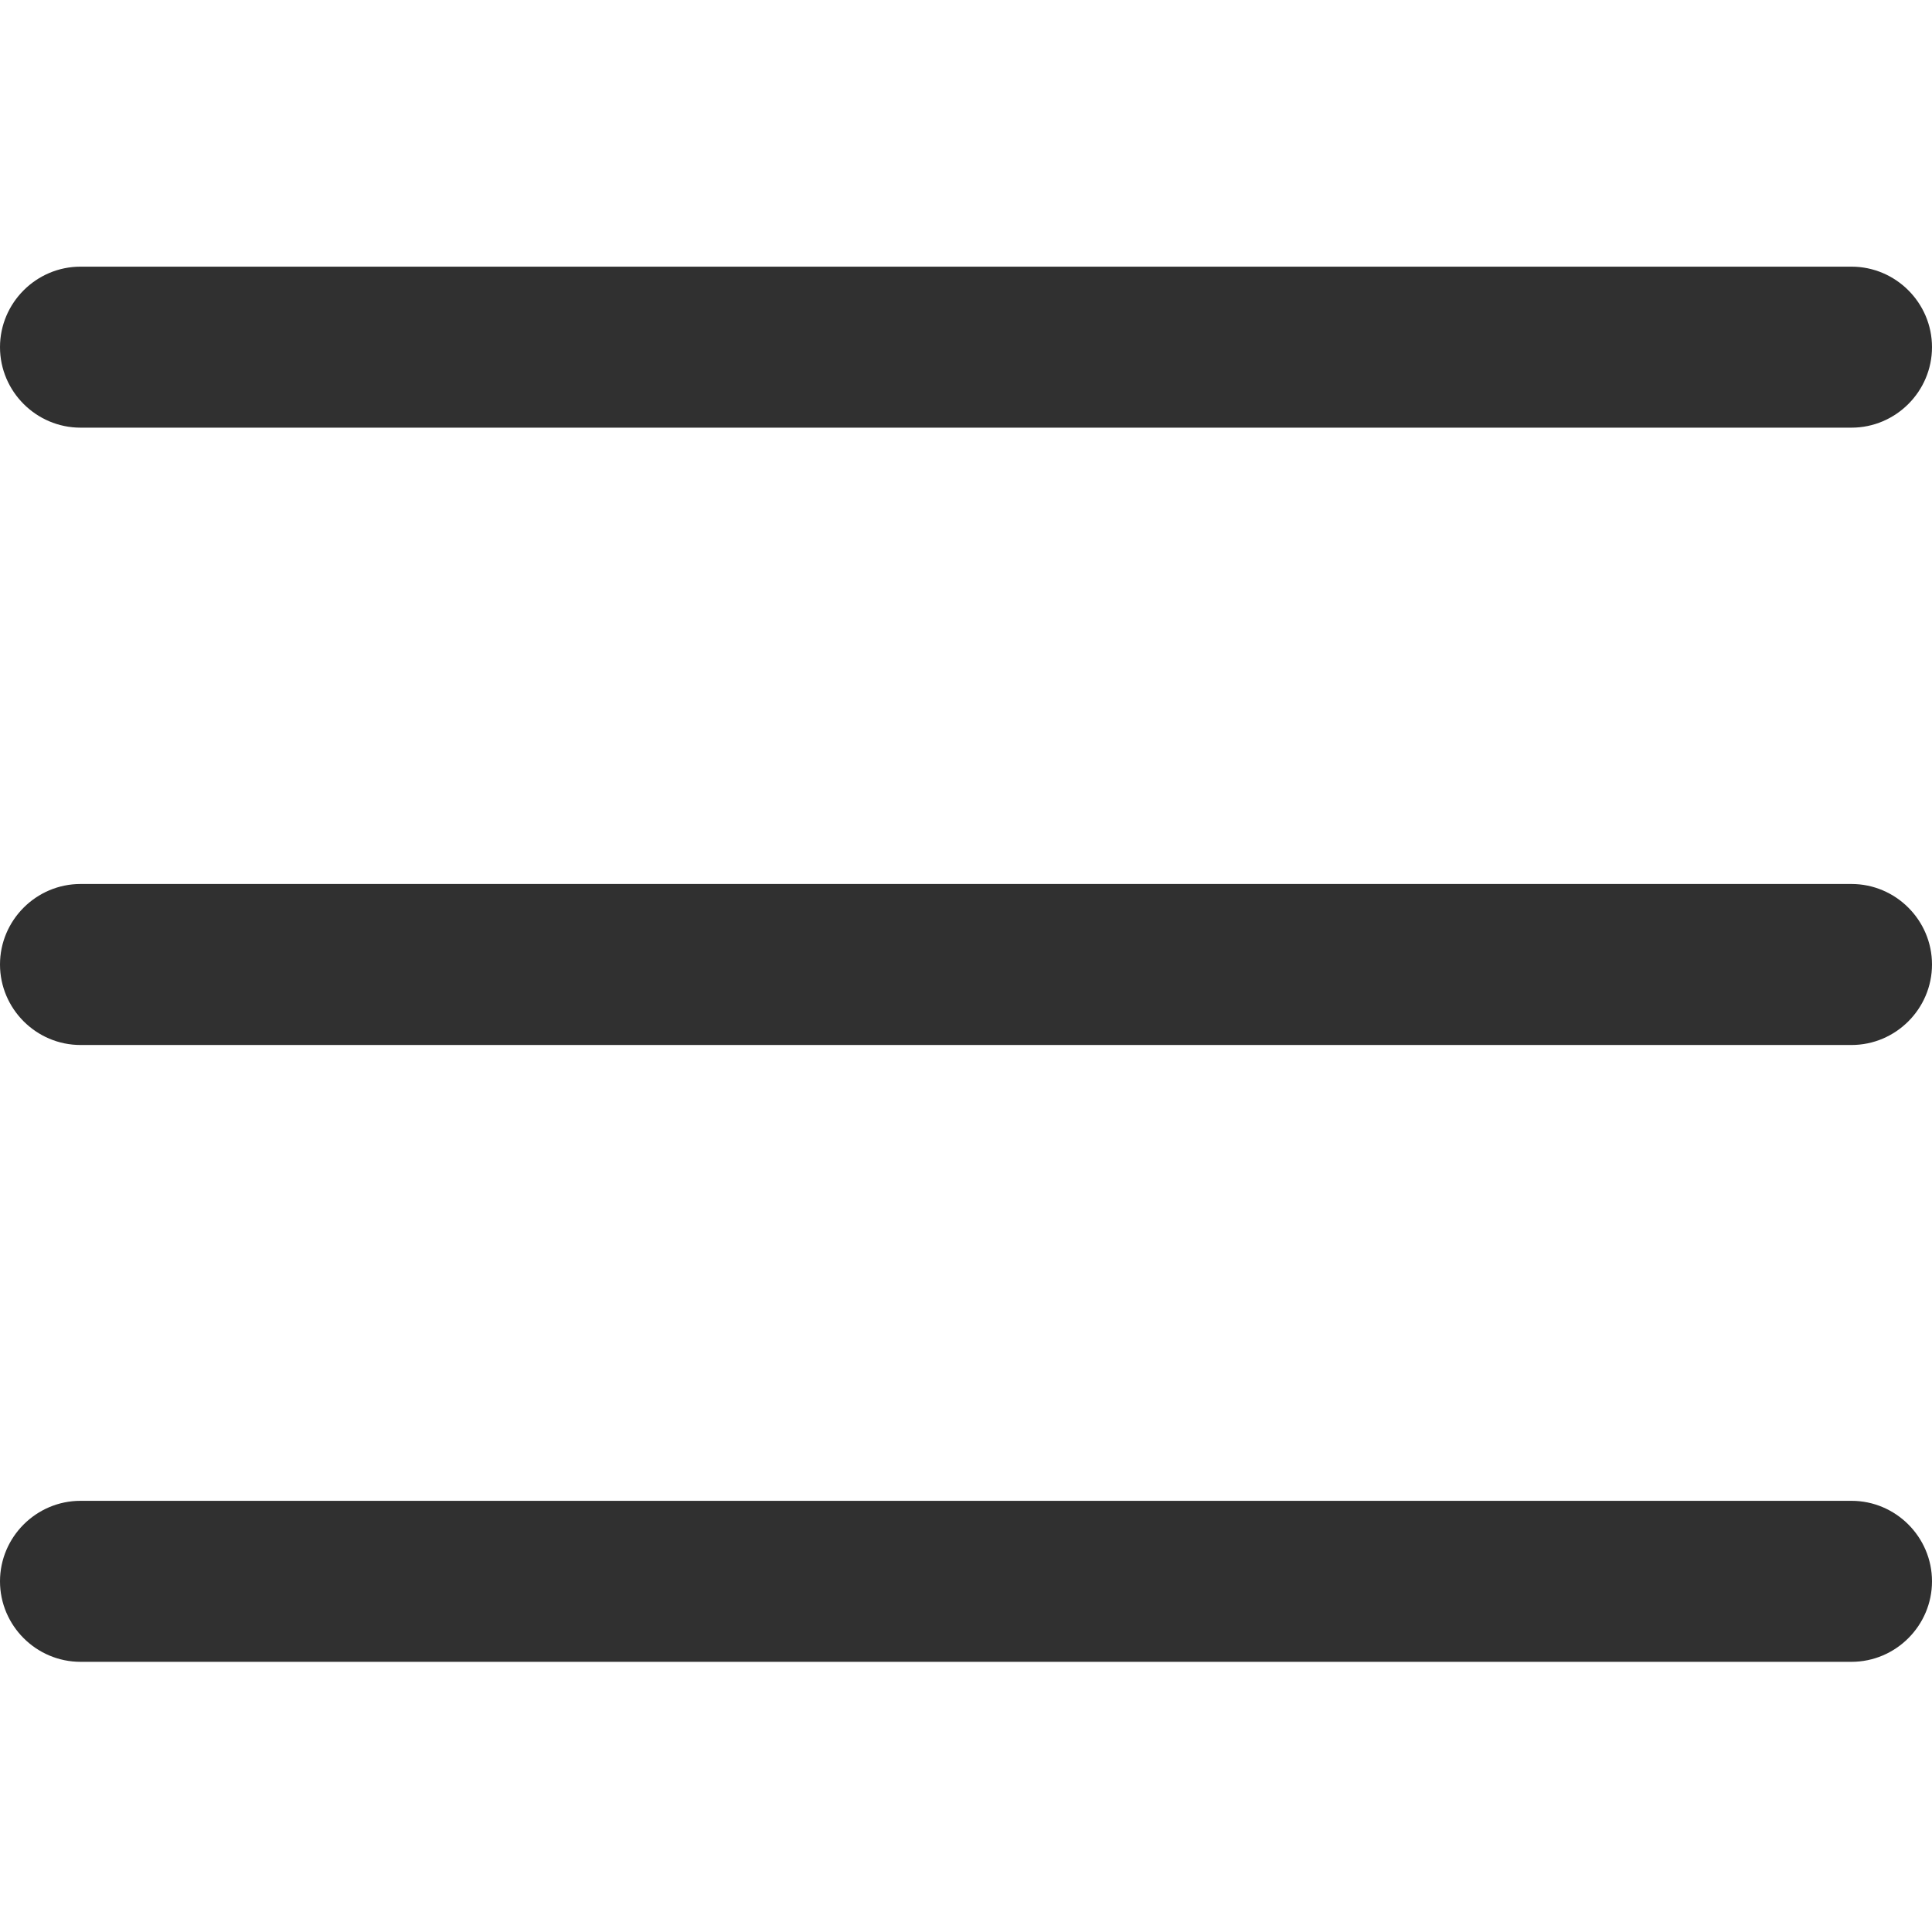
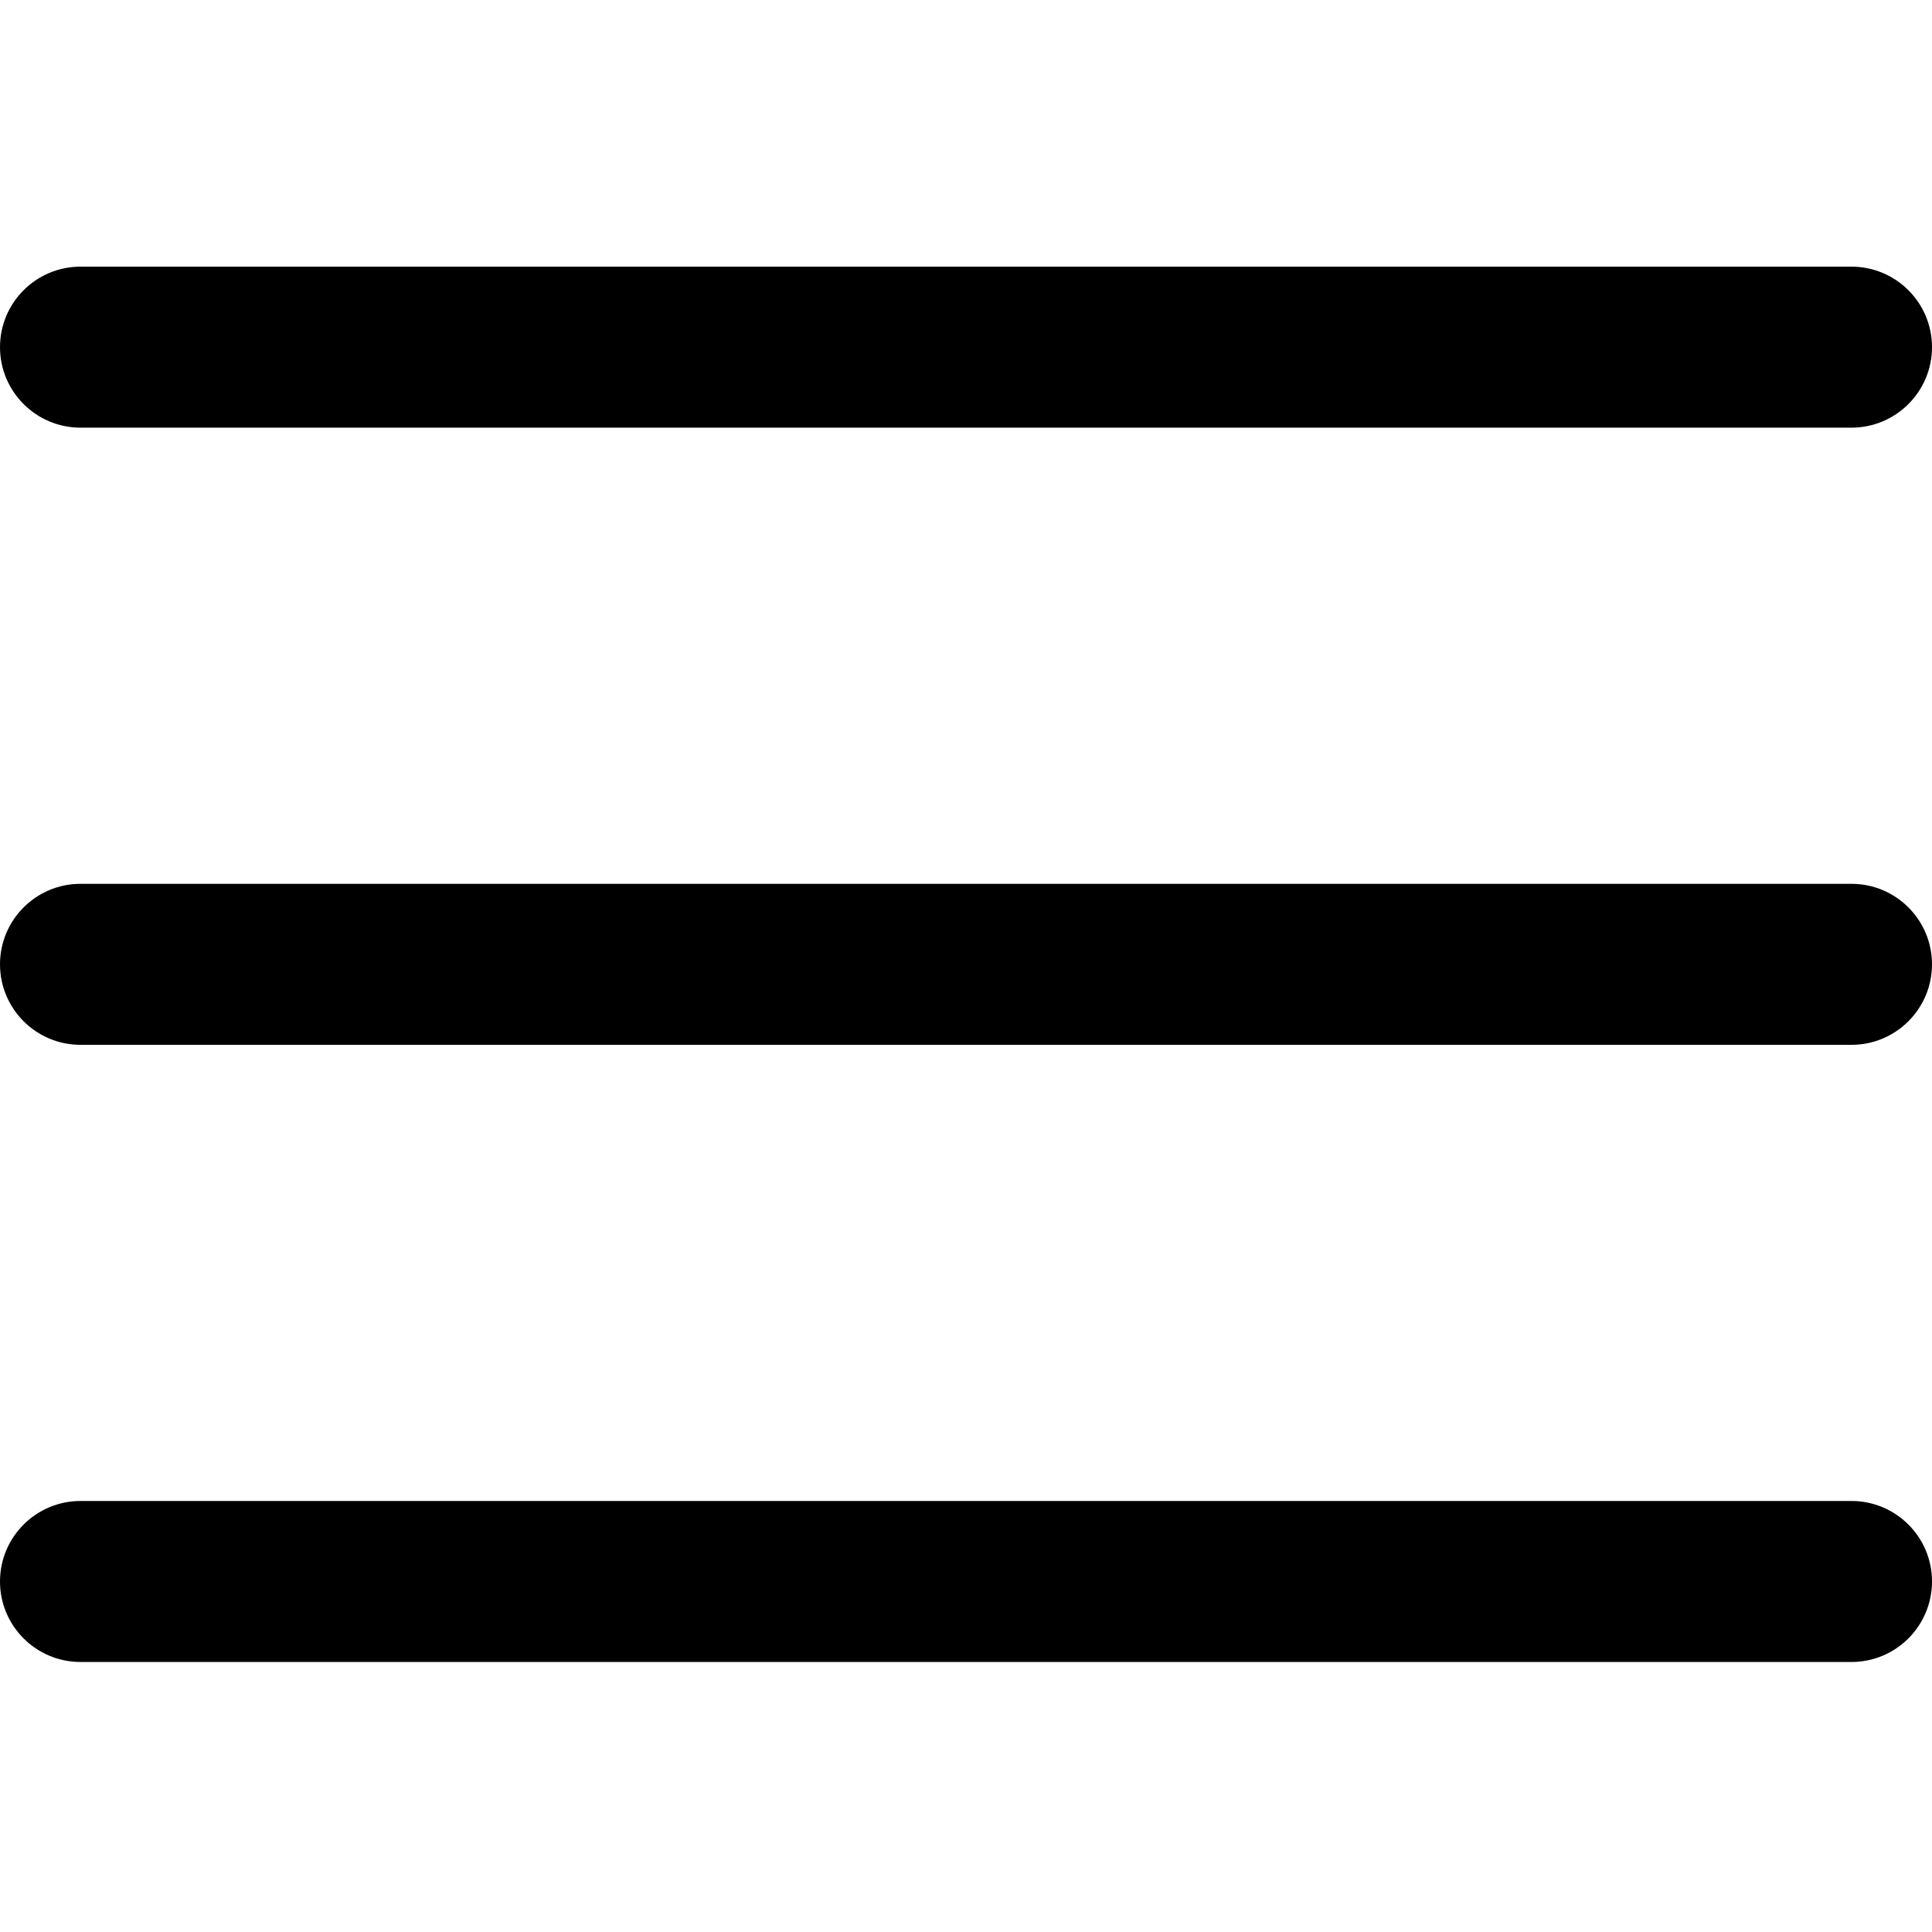
- <svg xmlns="http://www.w3.org/2000/svg" version="1.1" id="Layer_1" x="0px" y="0px" viewBox="0 0 384 384" style="enable-background:new 0 0 384 384;" xml:space="preserve">
-   <style type="text/css">
- 	.st0{fill:#303030;}
- </style>
-   <path class="st0" d="M368,207.7H16c-8.8,0-16-7.2-16-16s7.2-16,16-16h352c8.8,0,16,7.2,16,16S376.8,207.7,368,207.7z" />
-   <path class="st0" d="M368,85H16C7.2,85,0,77.8,0,69s7.2-16,16-16h352c8.8,0,16,7.2,16,16S376.8,85,368,85z" />
-   <path class="st0" d="M368,330.3H16c-8.8,0-16-7.2-16-16s7.2-16,16-16h352c8.8,0,16,7.2,16,16S376.8,330.3,368,330.3z" />
+ <svg xmlns="http://www.w3.org/2000/svg" height="384pt" viewBox="0 -53 384 384" width="384pt">
+   <path d="m368 154.668h-352c-8.832 0-16-7.168-16-16s7.168-16 16-16h352c8.832 0 16 7.168 16 16s-7.168 16-16 16zm0 0" />
+   <path d="m368 32h-352c-8.832 0-16-7.168-16-16s7.168-16 16-16h352c8.832 0 16 7.168 16 16s-7.168 16-16 16zm0 0" />
+   <path d="m368 277.332h-352c-8.832 0-16-7.168-16-16s7.168-16 16-16h352c8.832 0 16 7.168 16 16s-7.168 16-16 16zm0 0" />
</svg>
